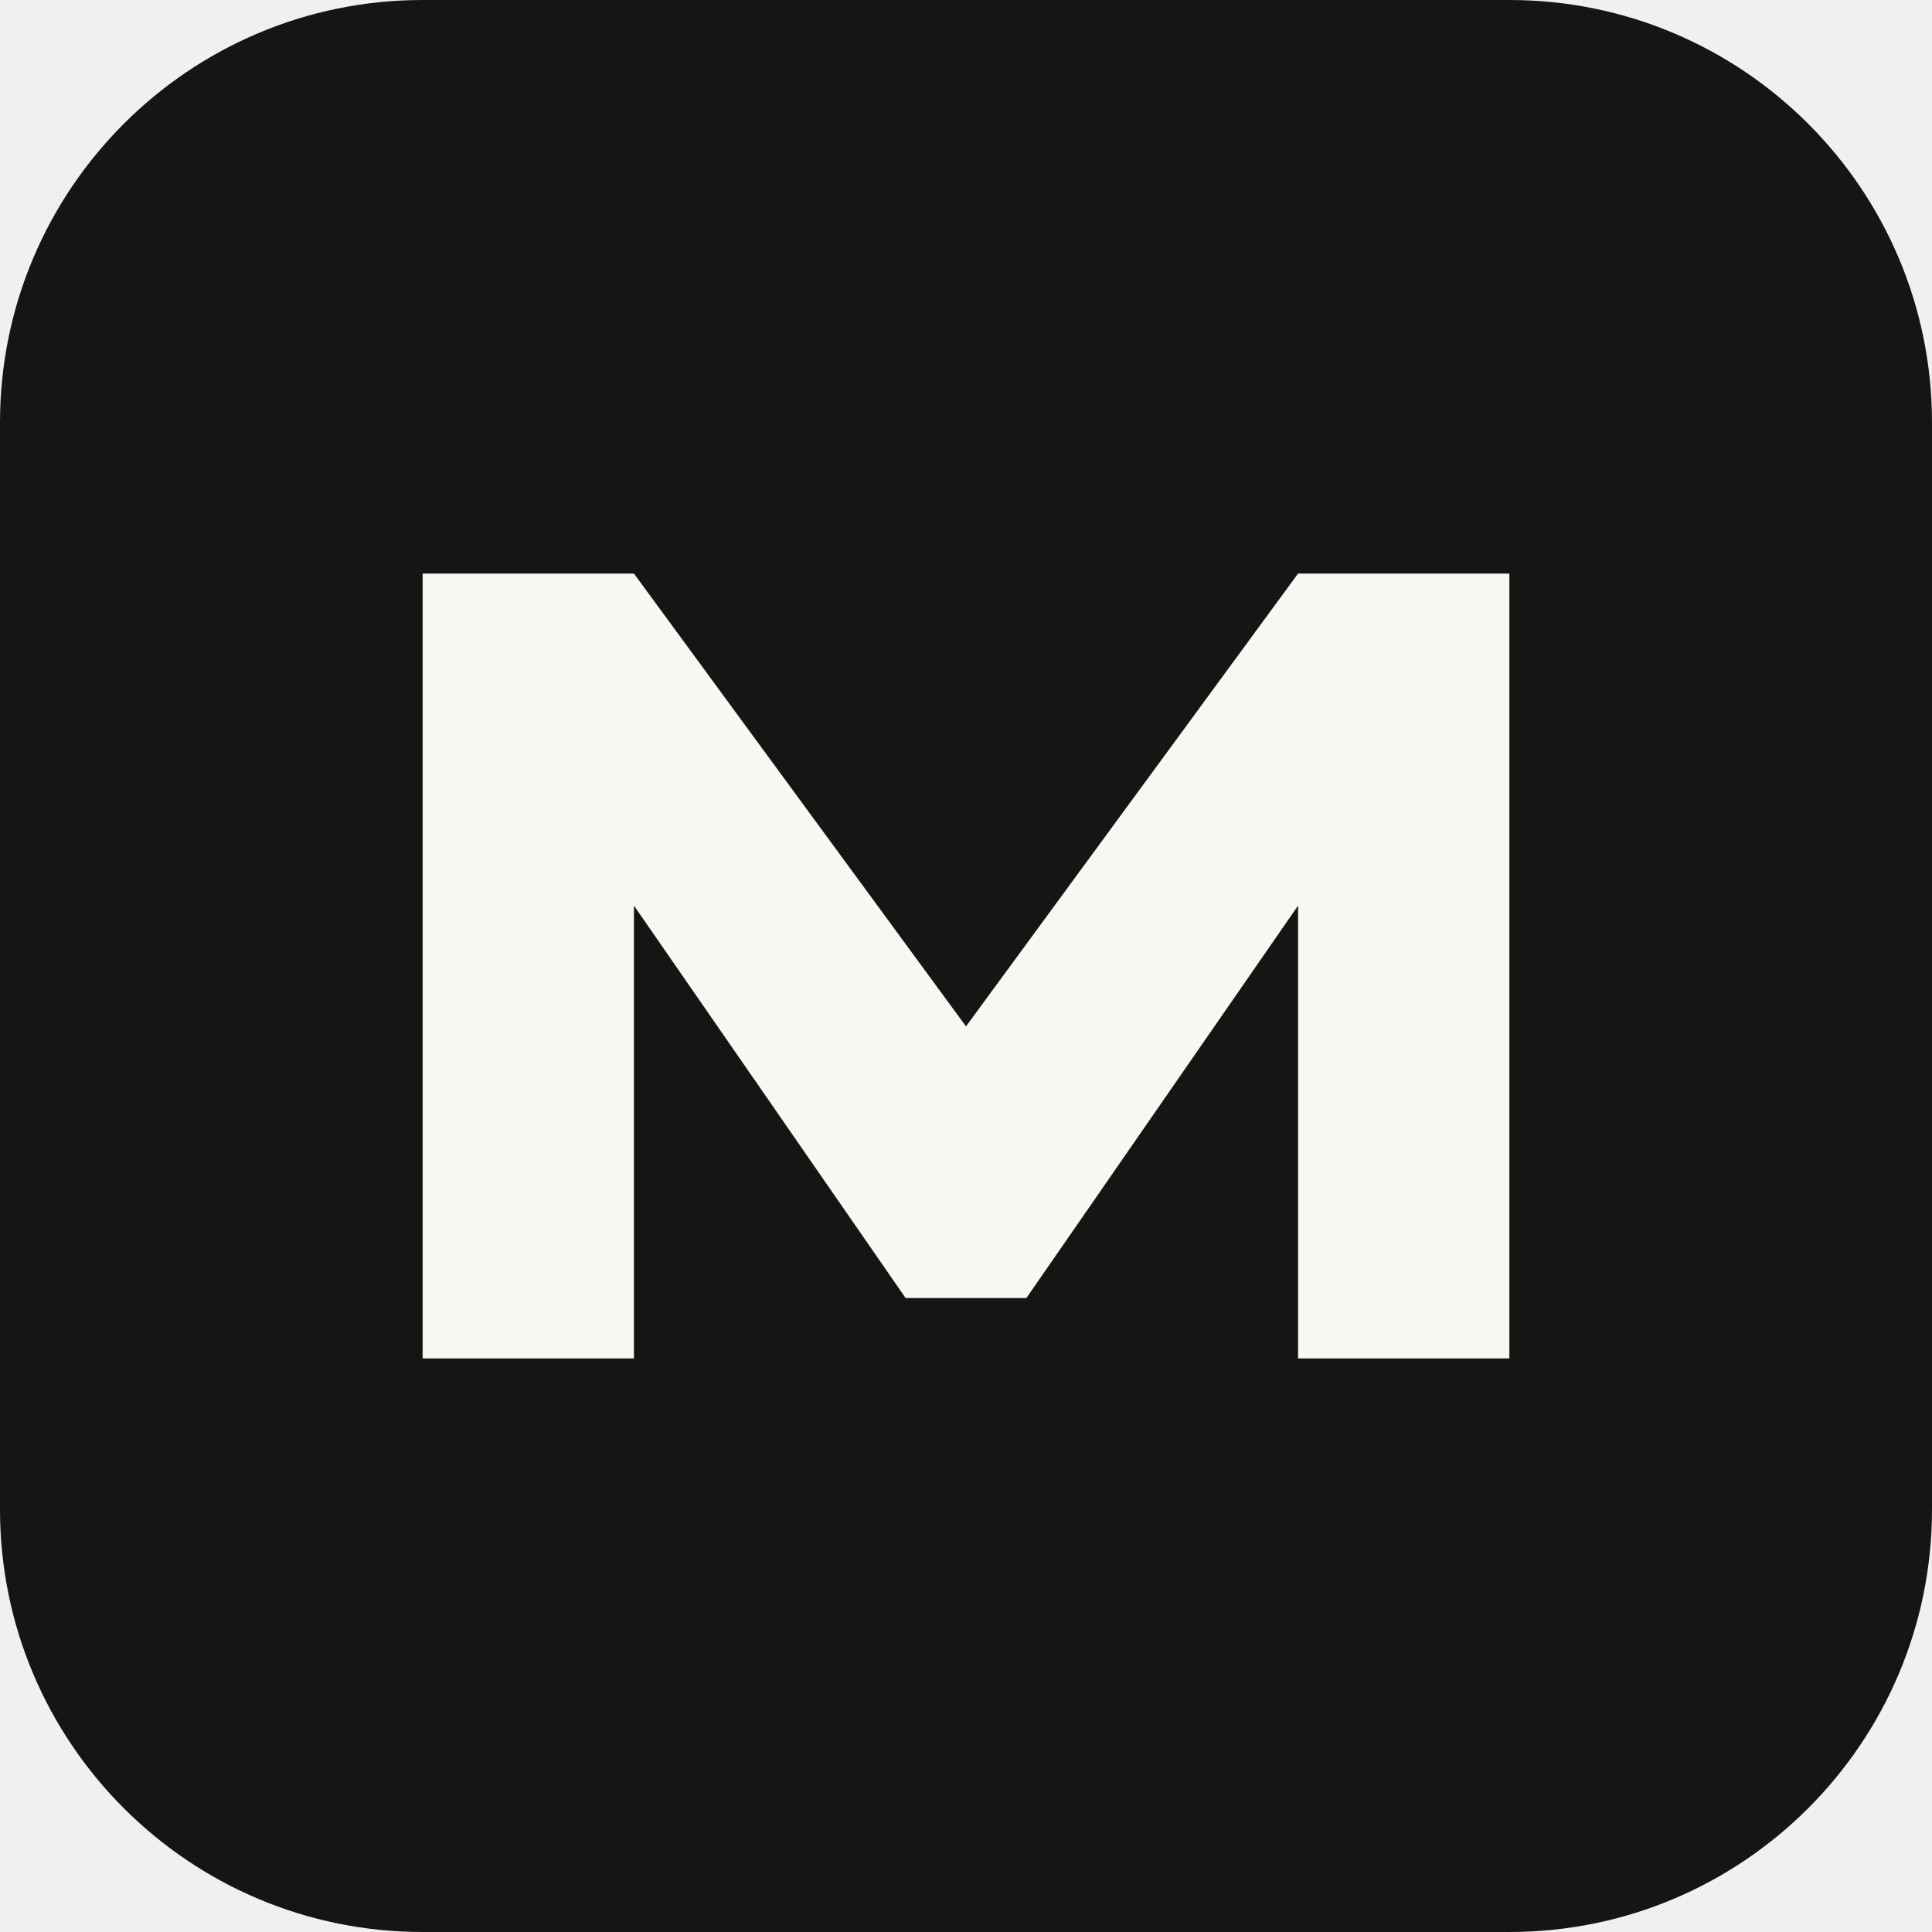
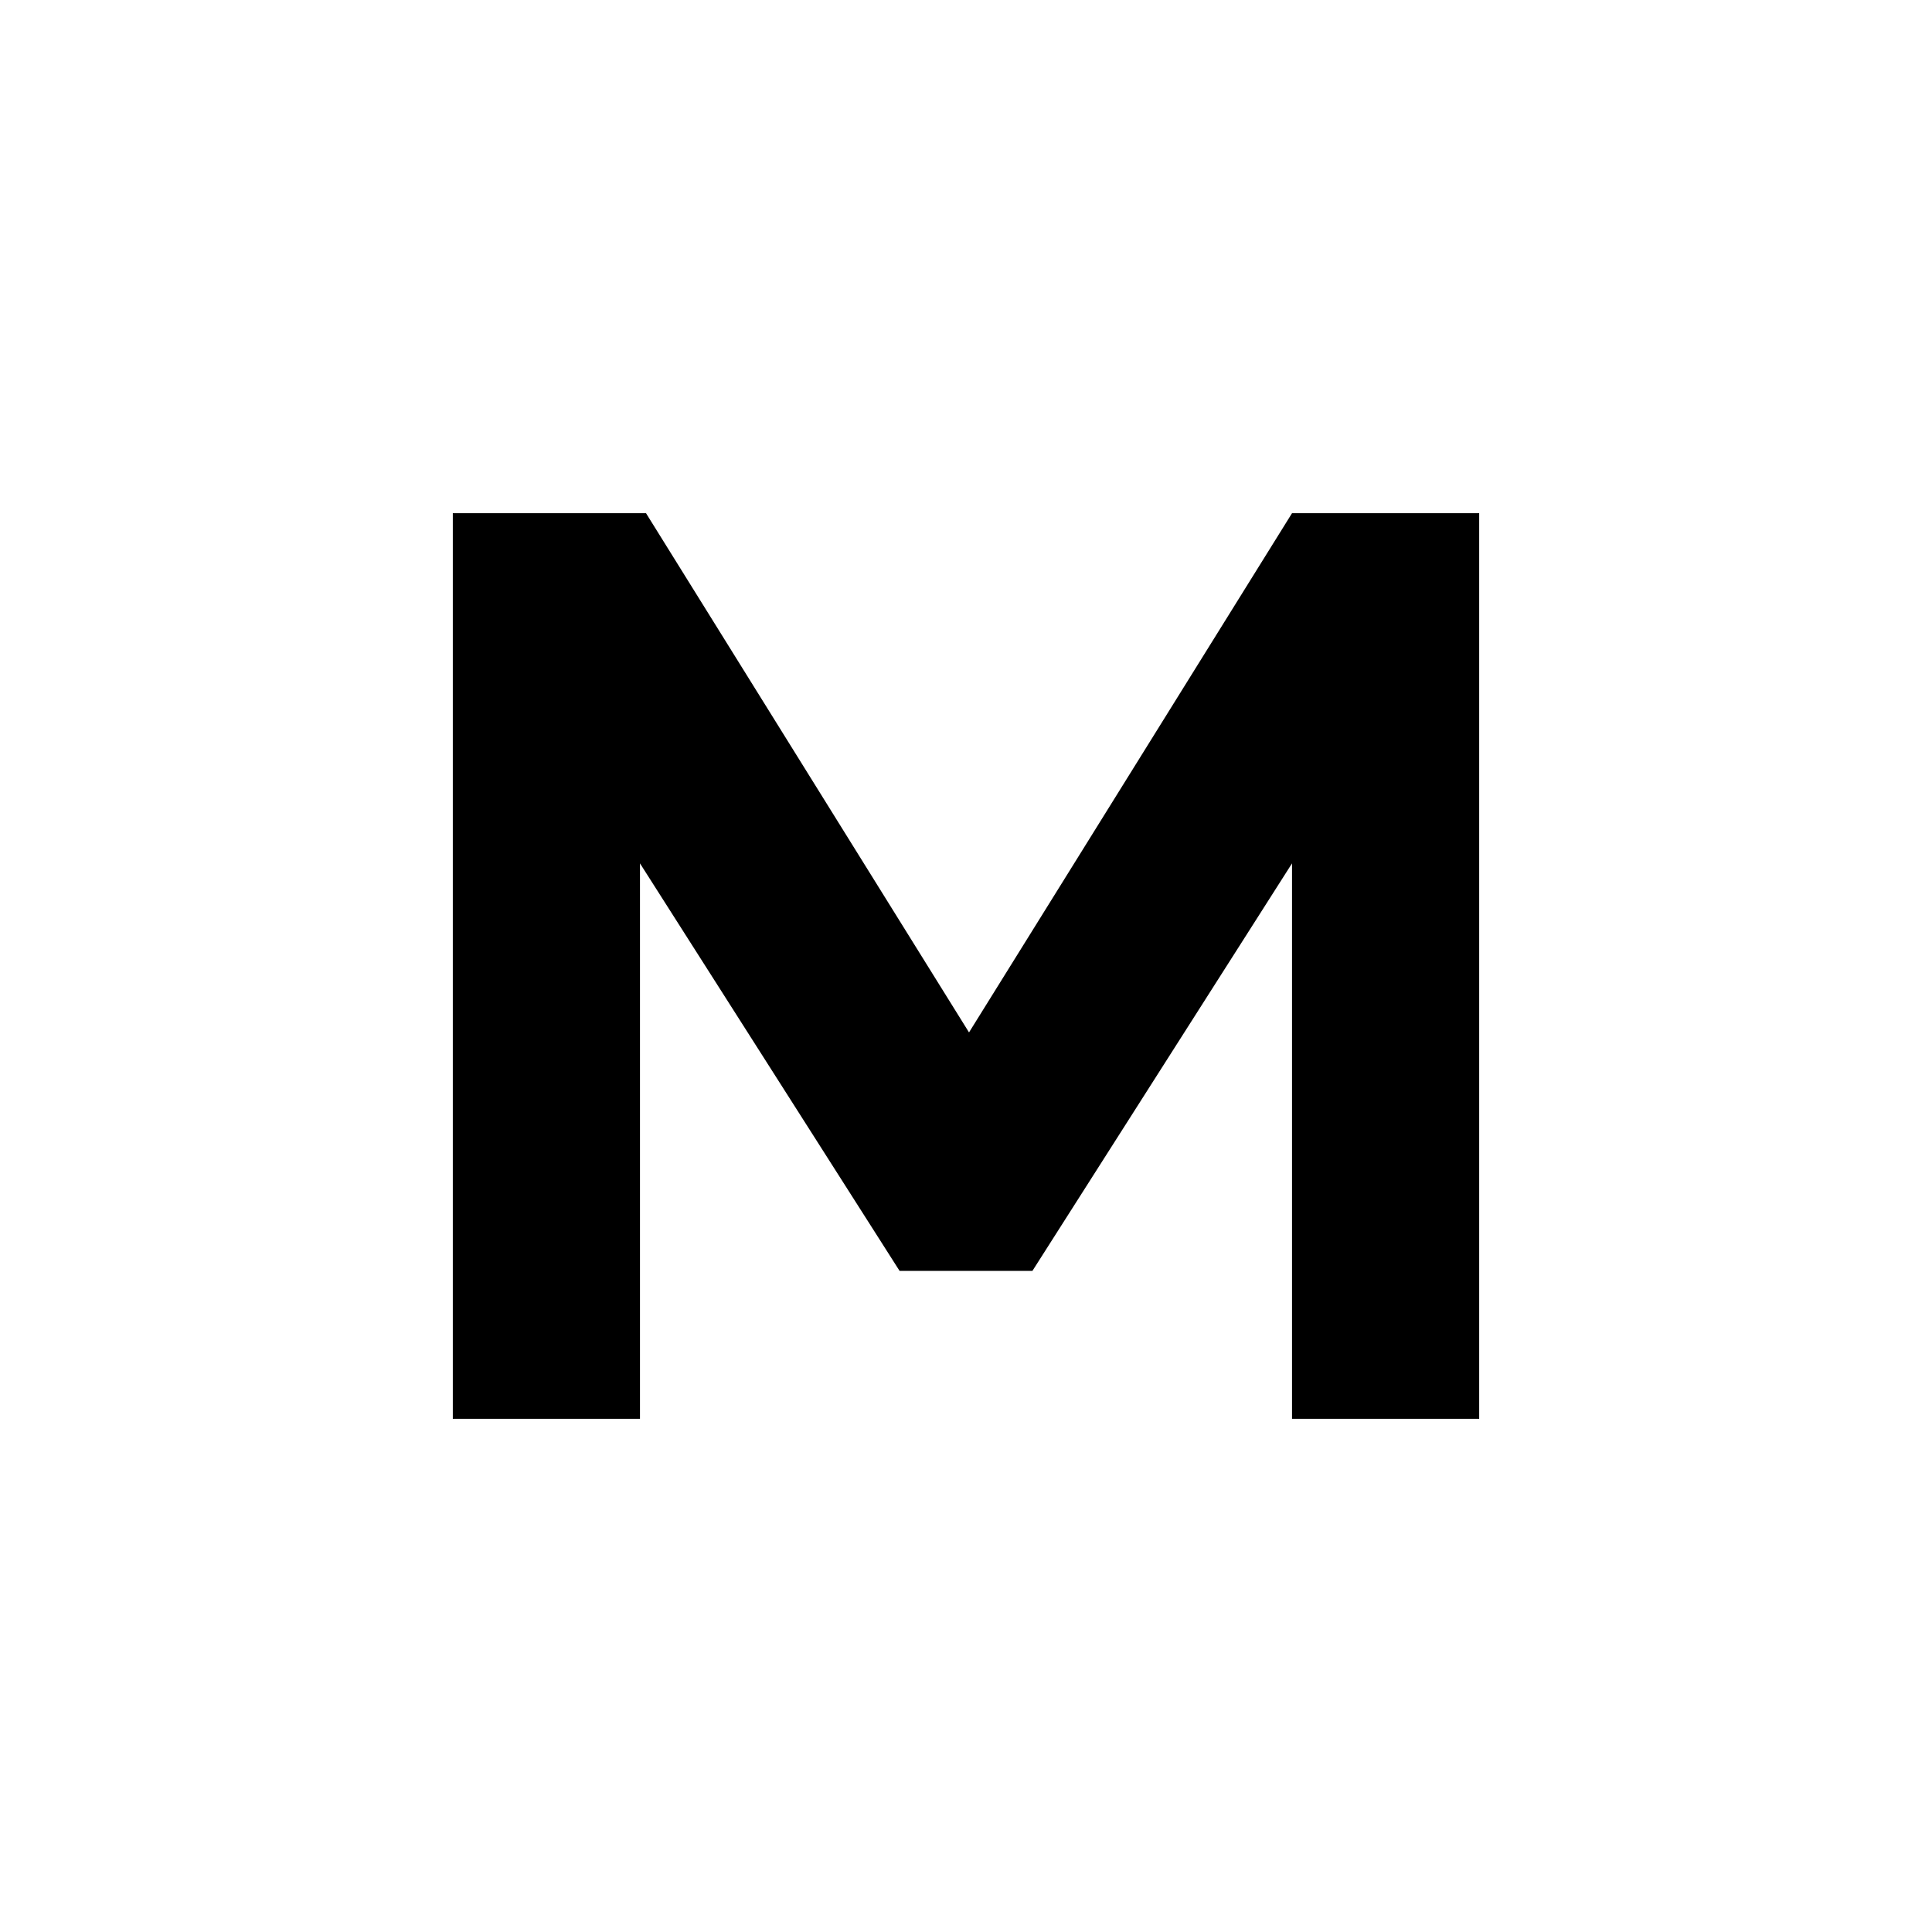
- <svg xmlns="http://www.w3.org/2000/svg" viewBox="0 0 64 64">
-   <rect width="64" height="64" rx="14" fill="#151514" />
-   <path fill="#f7f7f4" d="M14 45V19h7l11 15 11-15h7v26h-7V30L34 43h-4L21 30v15h-7Z" />
+ <svg xmlns="http://www.w3.org/2000/svg" viewBox="0 0 64 64" role="img" aria-label="Matt Reynolds">
+   <rect width="64" height="64" fill="#fff" />
+   <path d="M15 47V17h6.4l10.7 17.2L42.8 17H49v30h-6.2V28.6l-8.6 13.5h-4.4l-8.6-13.5V47H15Z" fill="#000" />
</svg>
